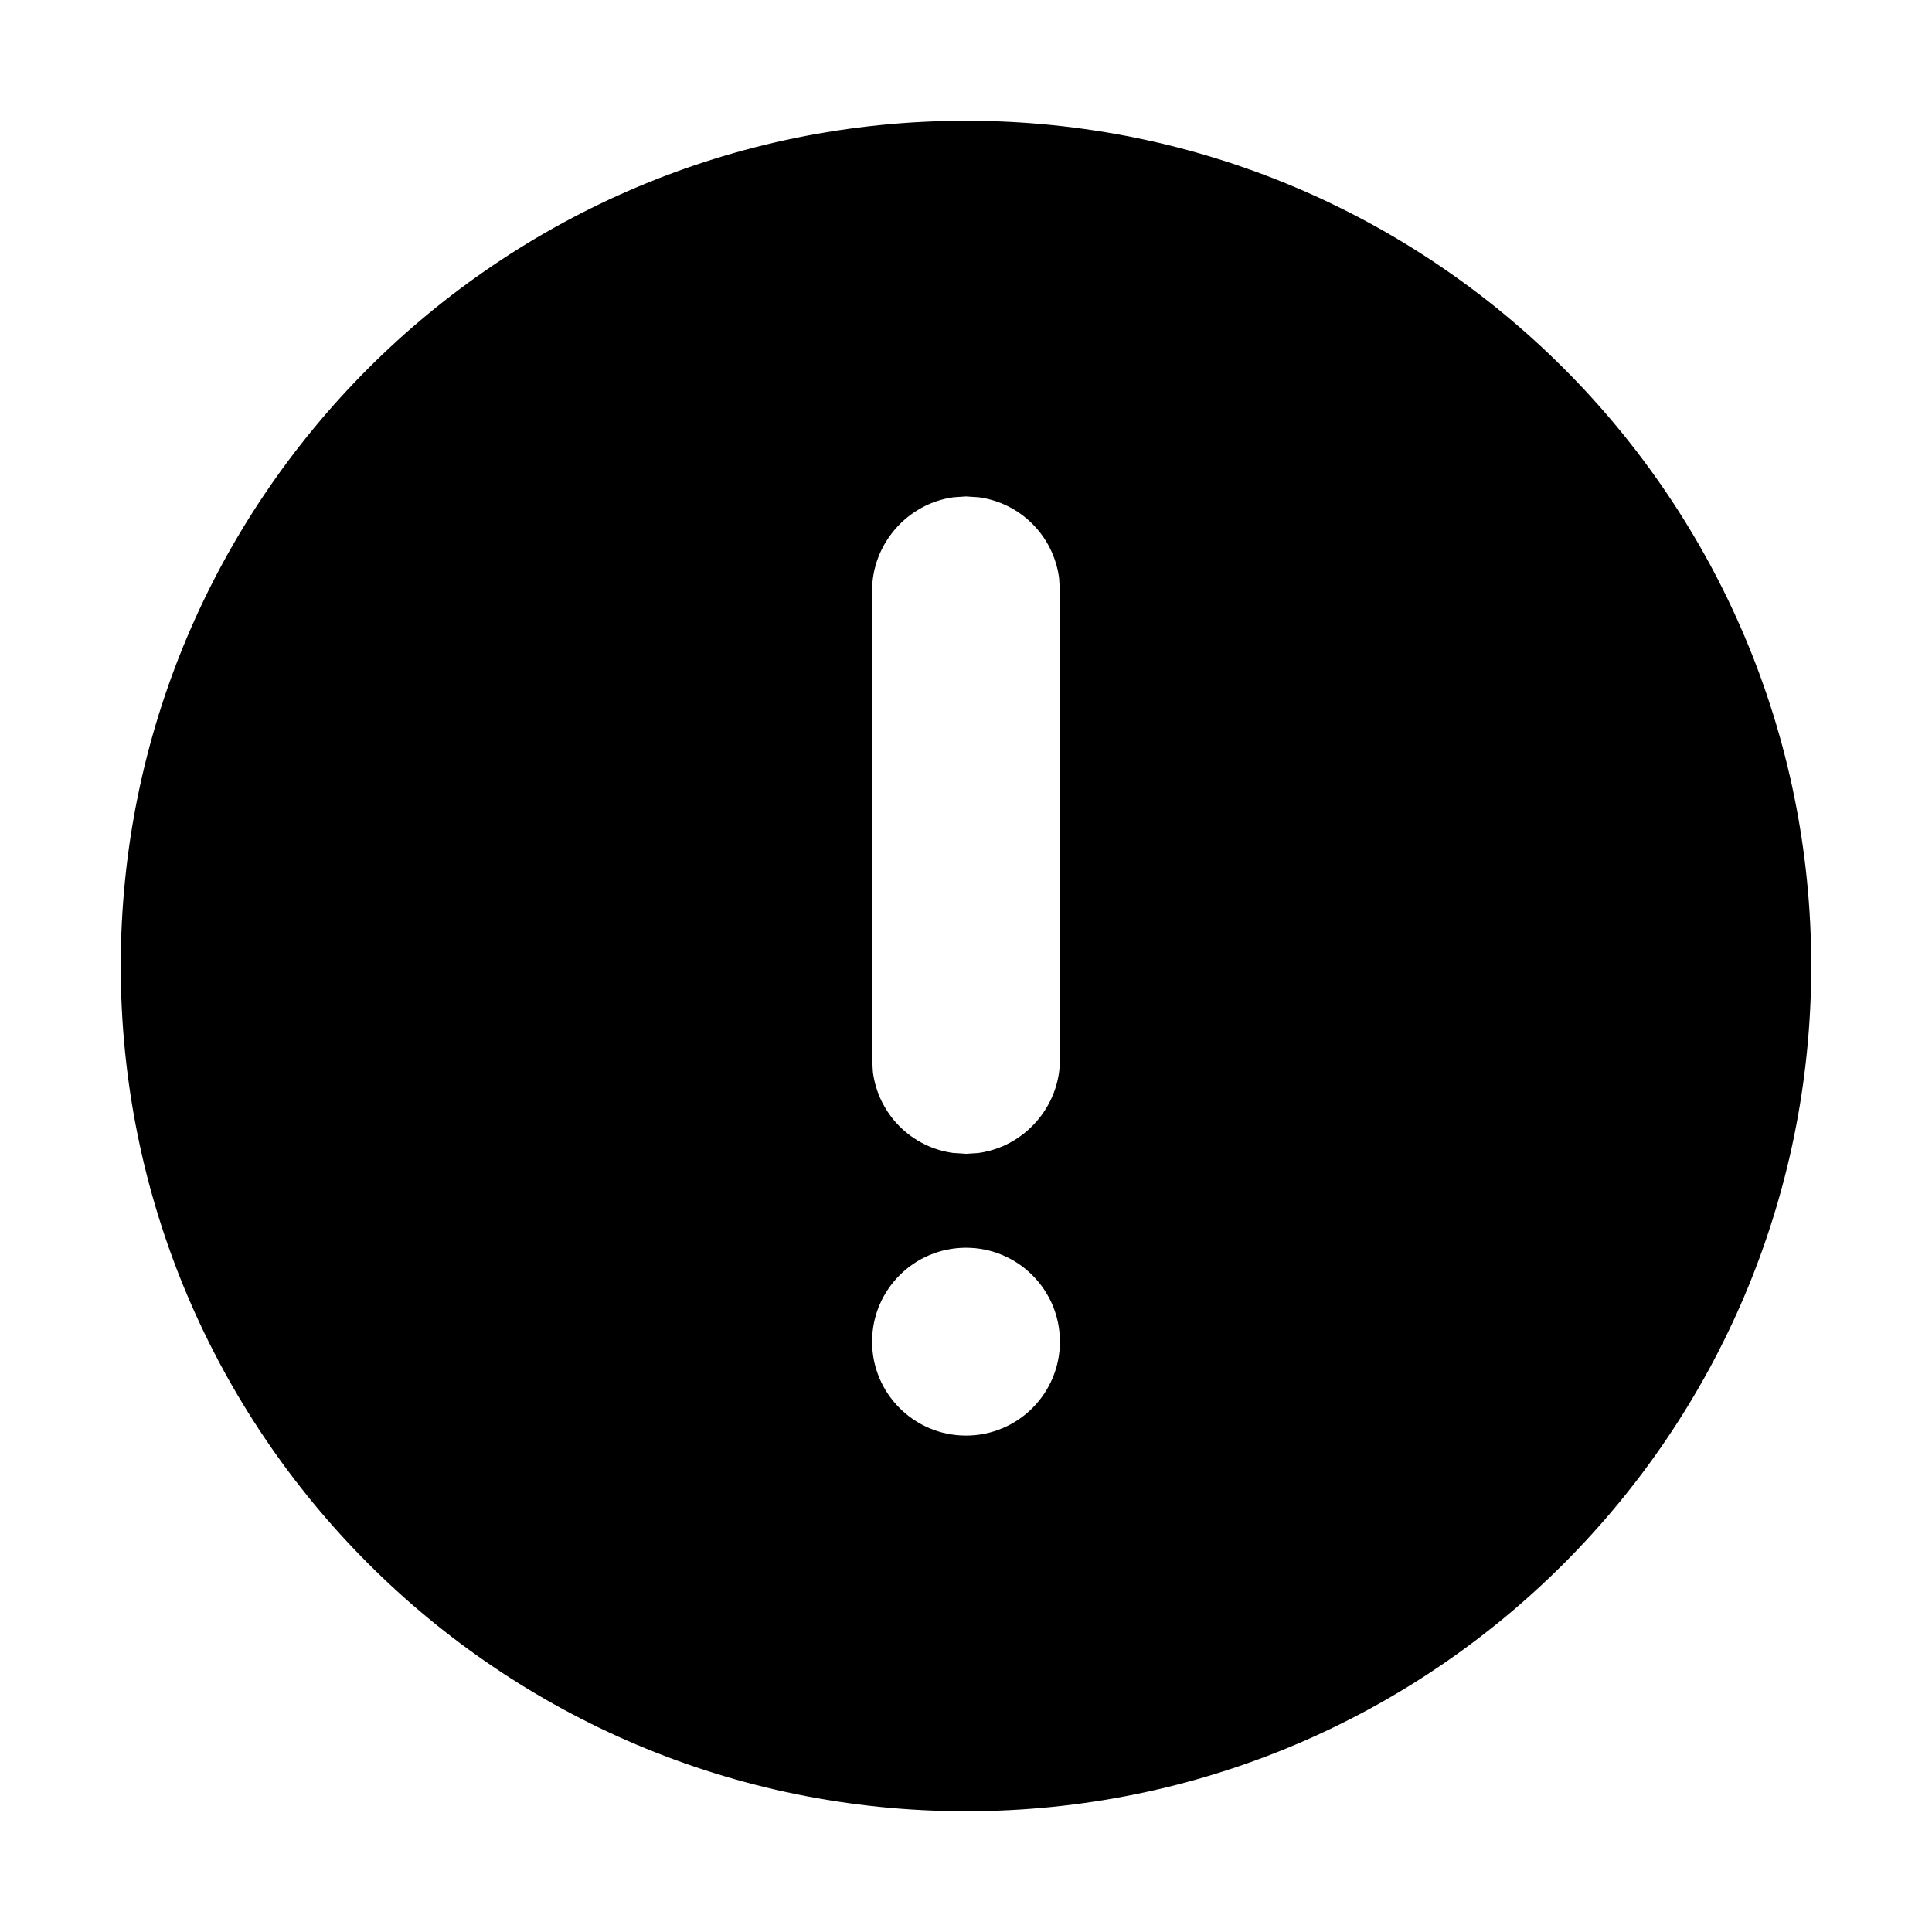
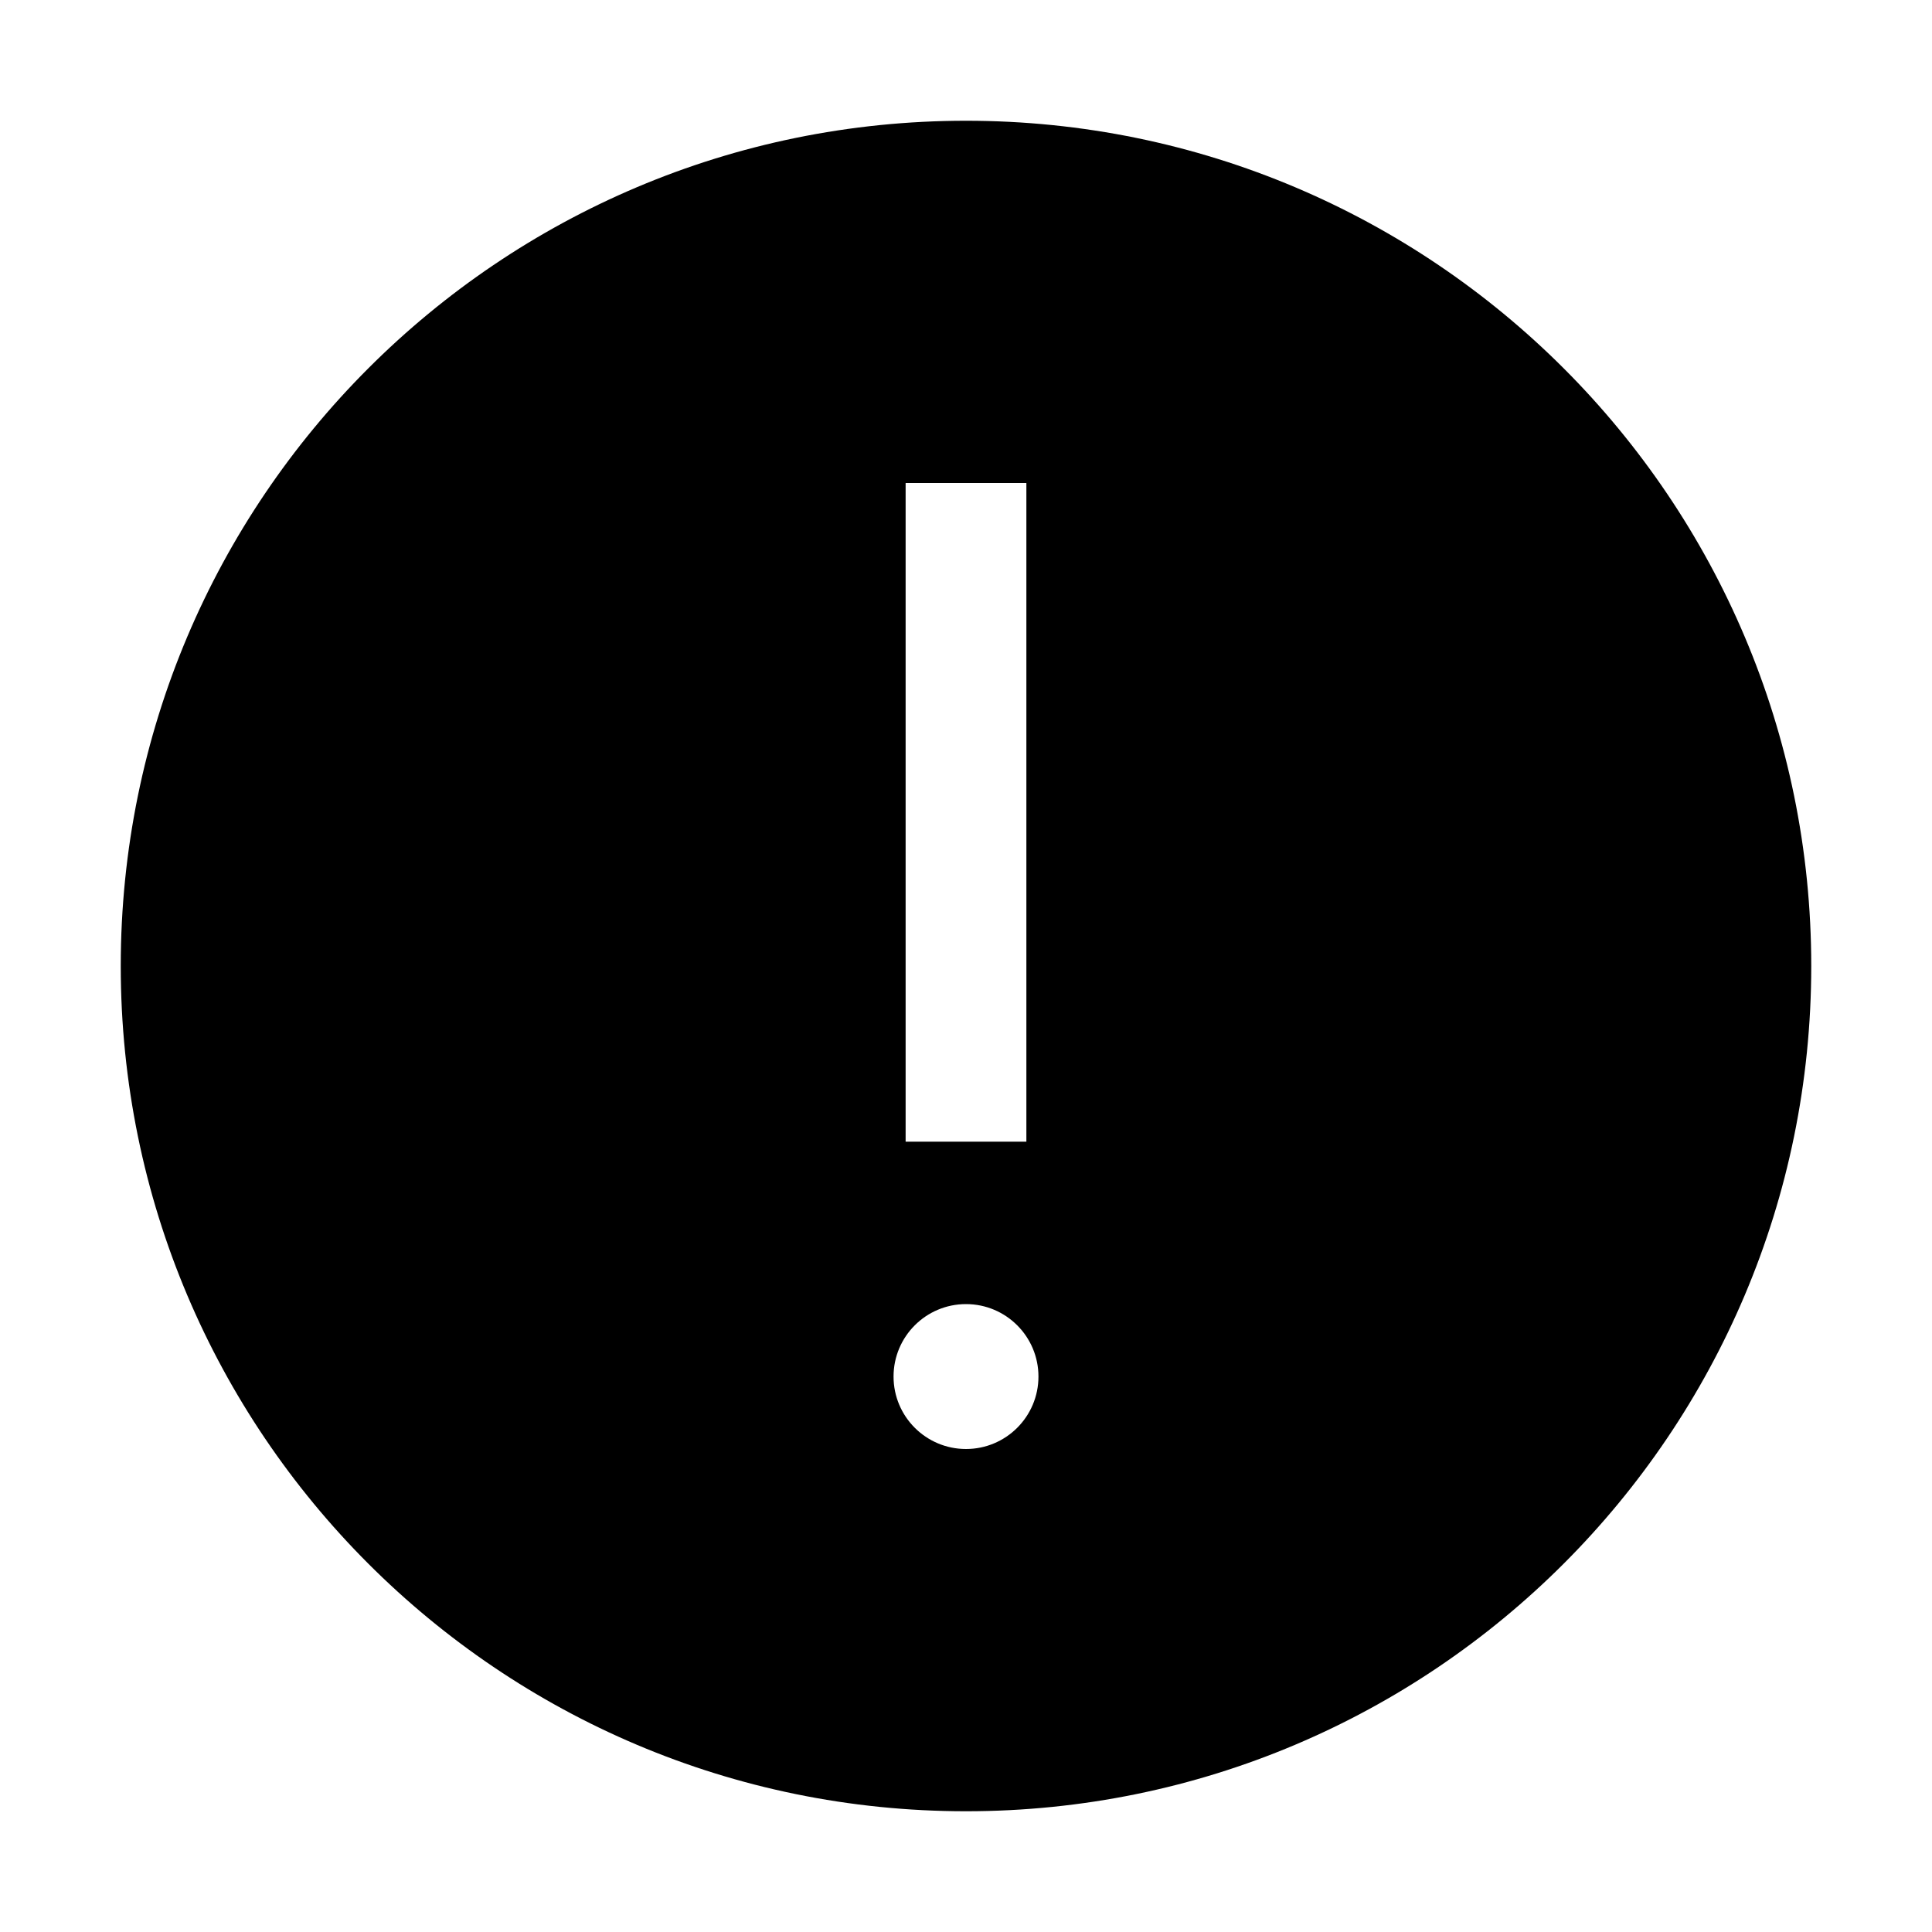
- <svg xmlns="http://www.w3.org/2000/svg" viewBox="0 0 1024 1024">
-   <path fill="currentColor" fill-rule="evenodd" d="M512 960c247.445 0 448-200.555 448-448S759.445 64 512 64 64 264.555 64 512s200.555 448 448 448zm0-348.444l-6.795-.456c-22.197-3.005-39.559-20.541-42.532-42.694l-.45-6.774V313.035c0-24.806 18.726-46.084 43.022-49.458l6.755-.466 6.795.456c22.197 3.005 39.559 20.54 42.532 42.693l.45 6.775v248.597c0 24.806-18.726 46.084-43.022 49.458l-6.755.466zm0 149.333c-27.492 0-49.778-22.286-49.778-49.778 0-27.491 22.286-49.778 49.778-49.778 27.492 0 49.778 22.287 49.778 49.778 0 27.492-22.286 49.778-49.778 49.778z" />
+ <svg xmlns="http://www.w3.org/2000/svg" viewBox="0 0 1024 1024" width="30" fill="currentColor">
+   <path d="M512 64a448 448 0 110 896 448 448 0 010-896zm0 627.2a38.4 38.4 0 100 76.8 38.4 38.4 0 000-76.8zM544 256h-64v349.12h64V256z" fill="currentColor" />
</svg>
